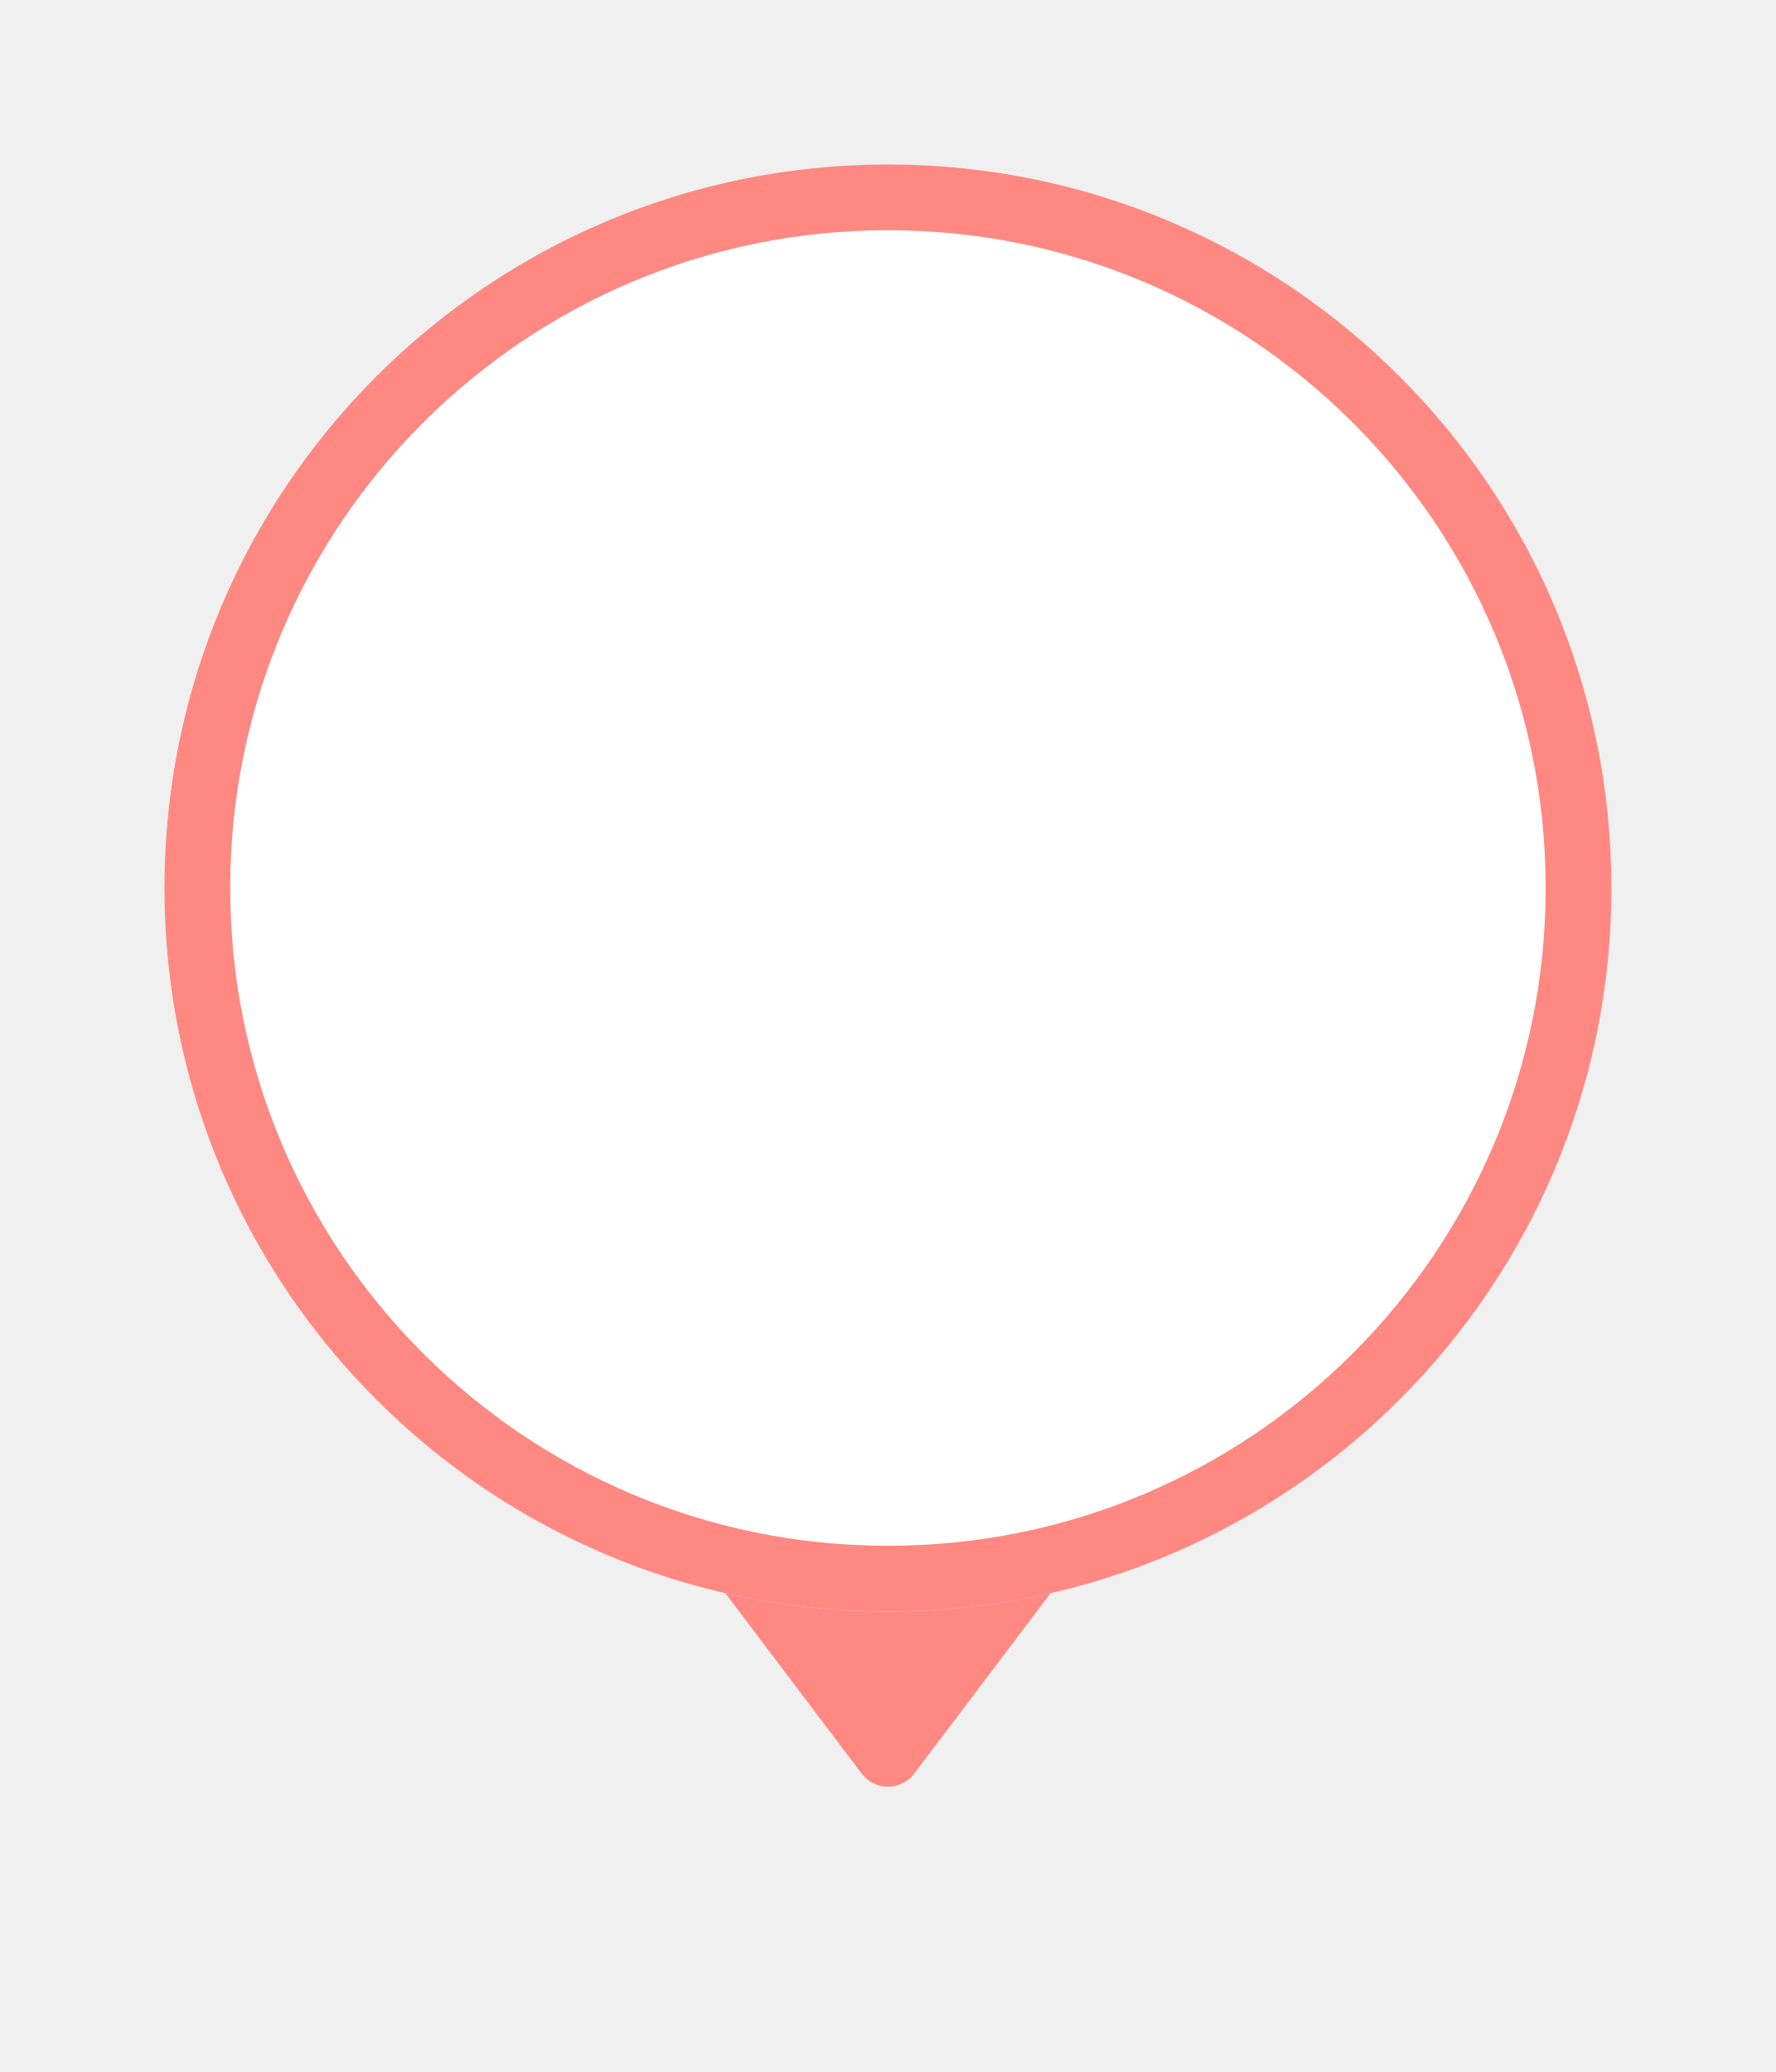
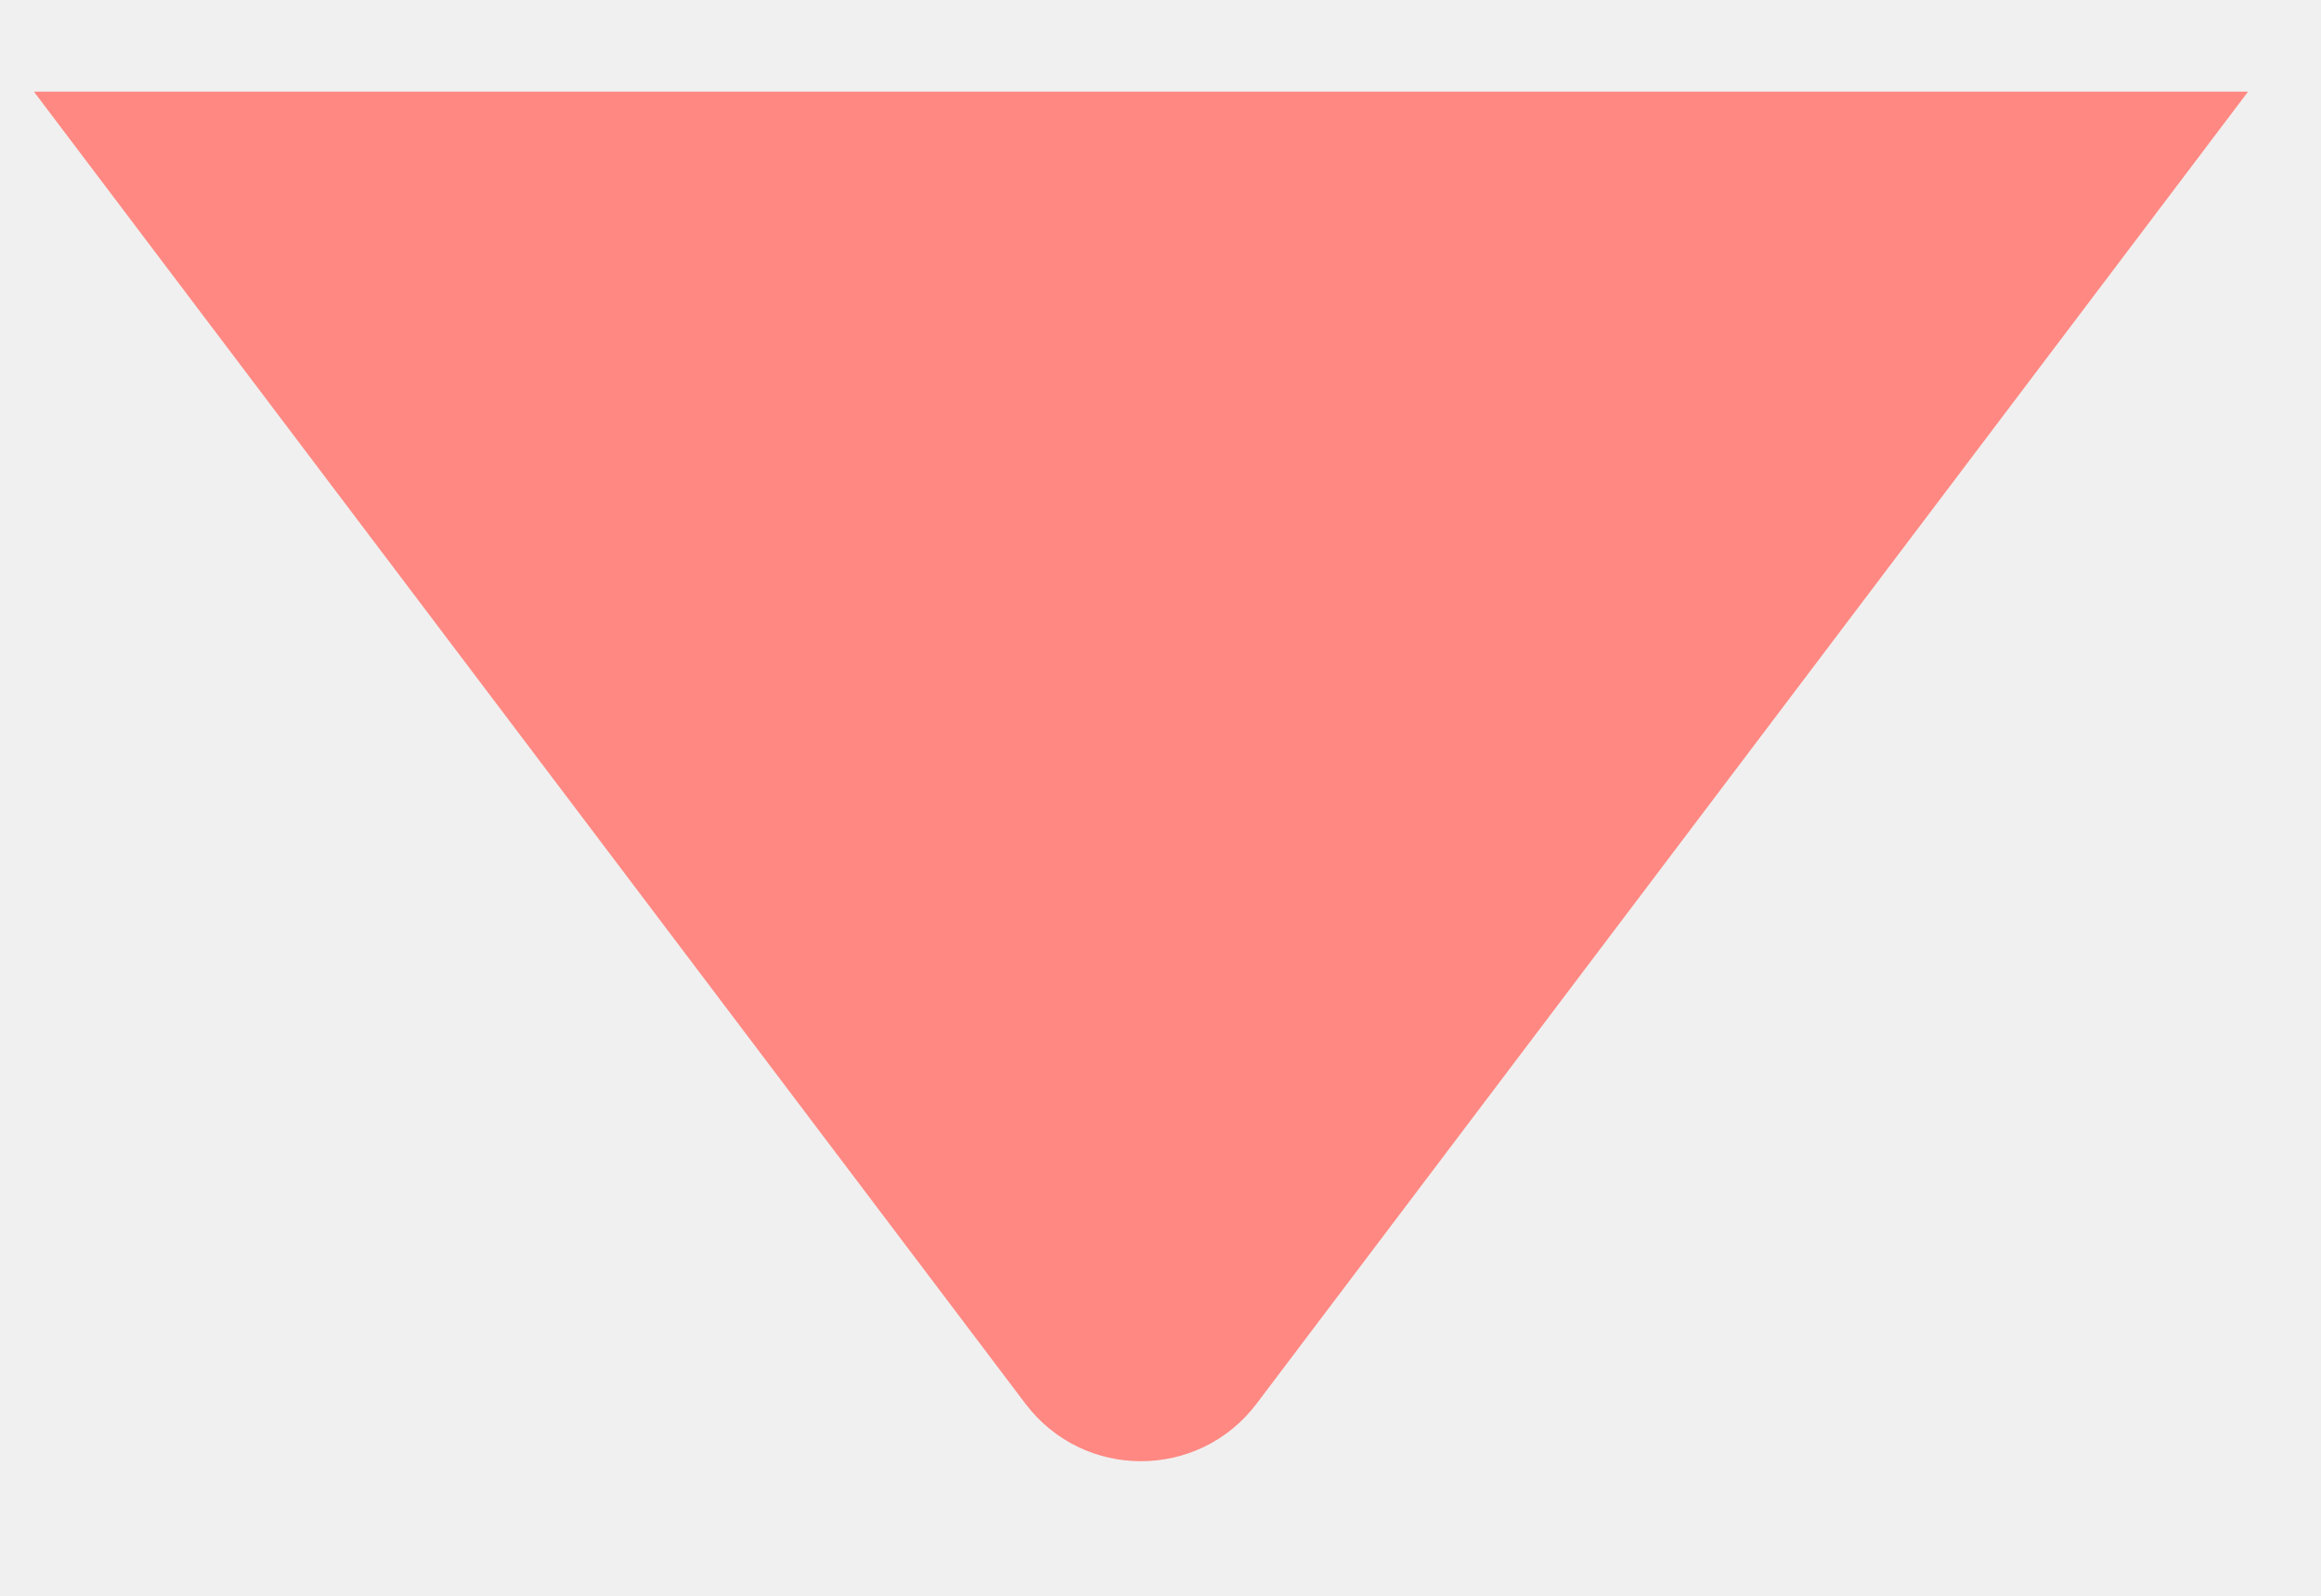
- <svg xmlns="http://www.w3.org/2000/svg" width="54" height="63" viewBox="0 0 54 63" fill="none">
-   <path d="M27 48.088L31.584 48.088L27.399 53.626C27.199 53.891 26.801 53.891 26.601 53.626L22.416 48.088L27 48.088Z" fill="#FF8882" stroke="#FF8882" />
-   <circle cx="27" cy="27" r="22" fill="white" />
-   <circle cx="27" cy="27" r="21" stroke="#FF8882" stroke-width="2" />
+ <svg xmlns="http://www.w3.org/2000/svg" width="16" height="11" viewBox="0 0 16 11" fill="none">
+   <path d="M7.865 0.632H15.497L8.663 9.675C8.263 10.205 7.468 10.205 7.068 9.675L0.234 0.632H7.865Z" fill="#FF8882" />
</svg>
